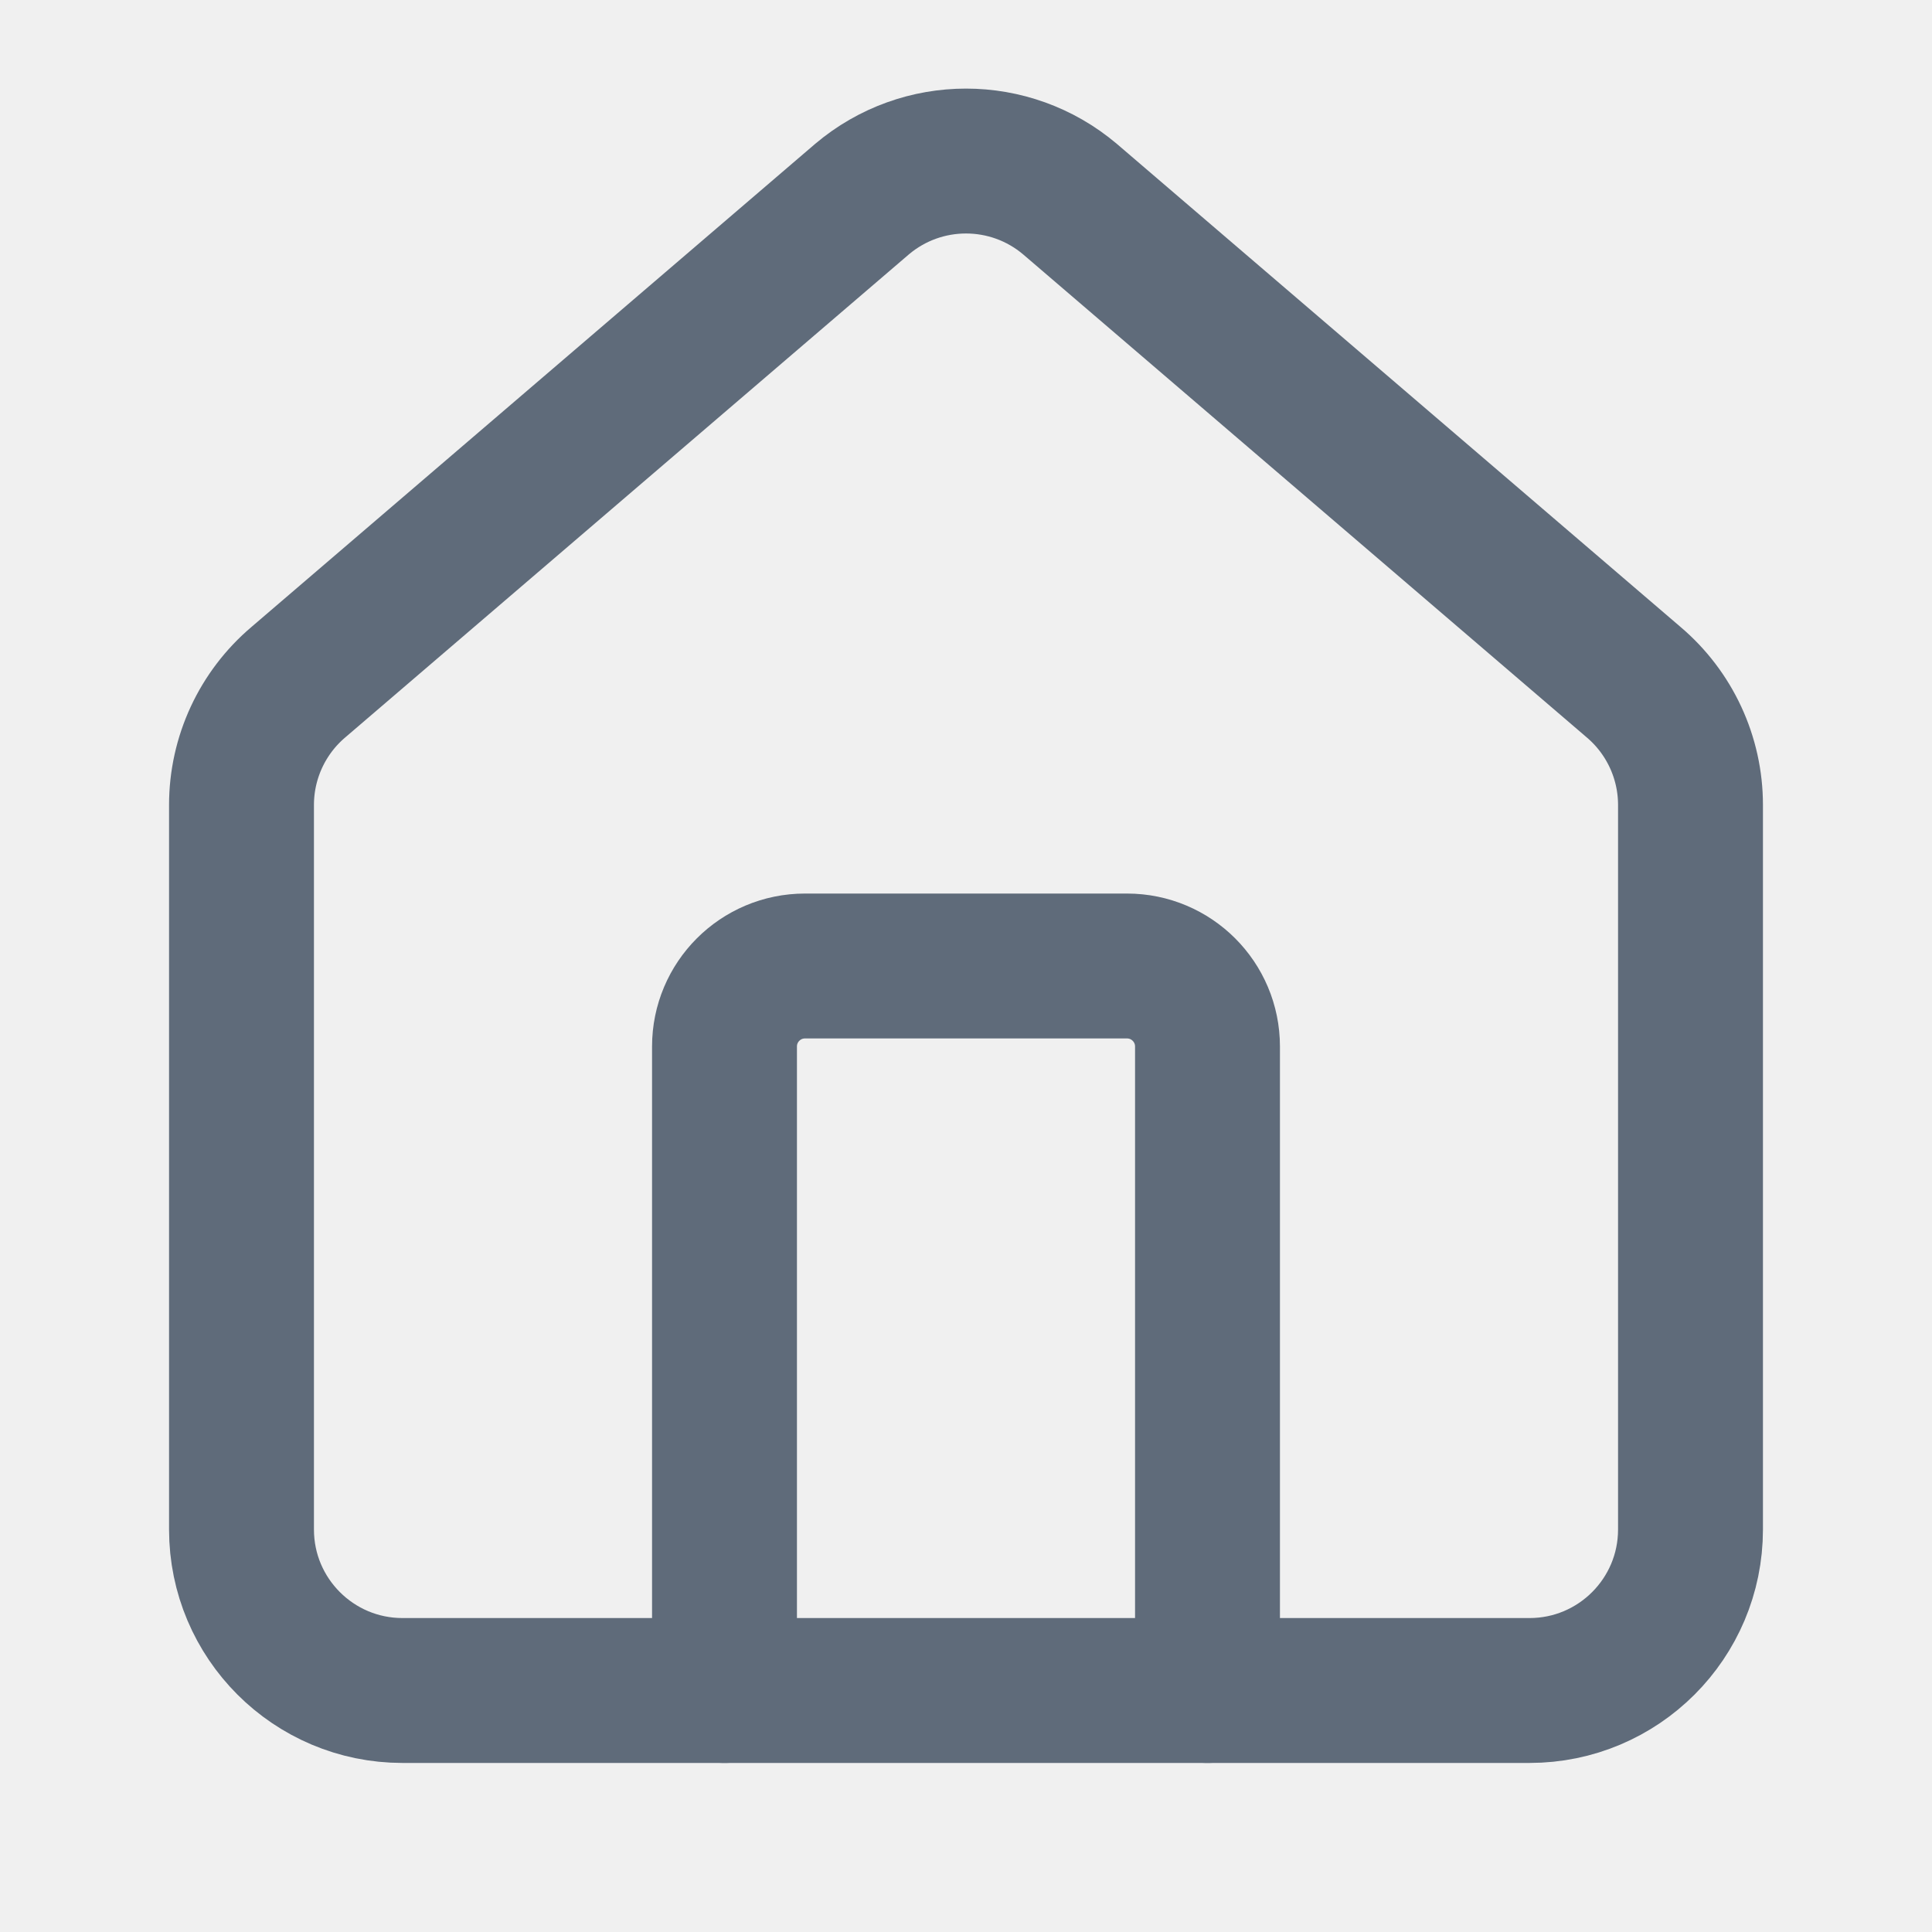
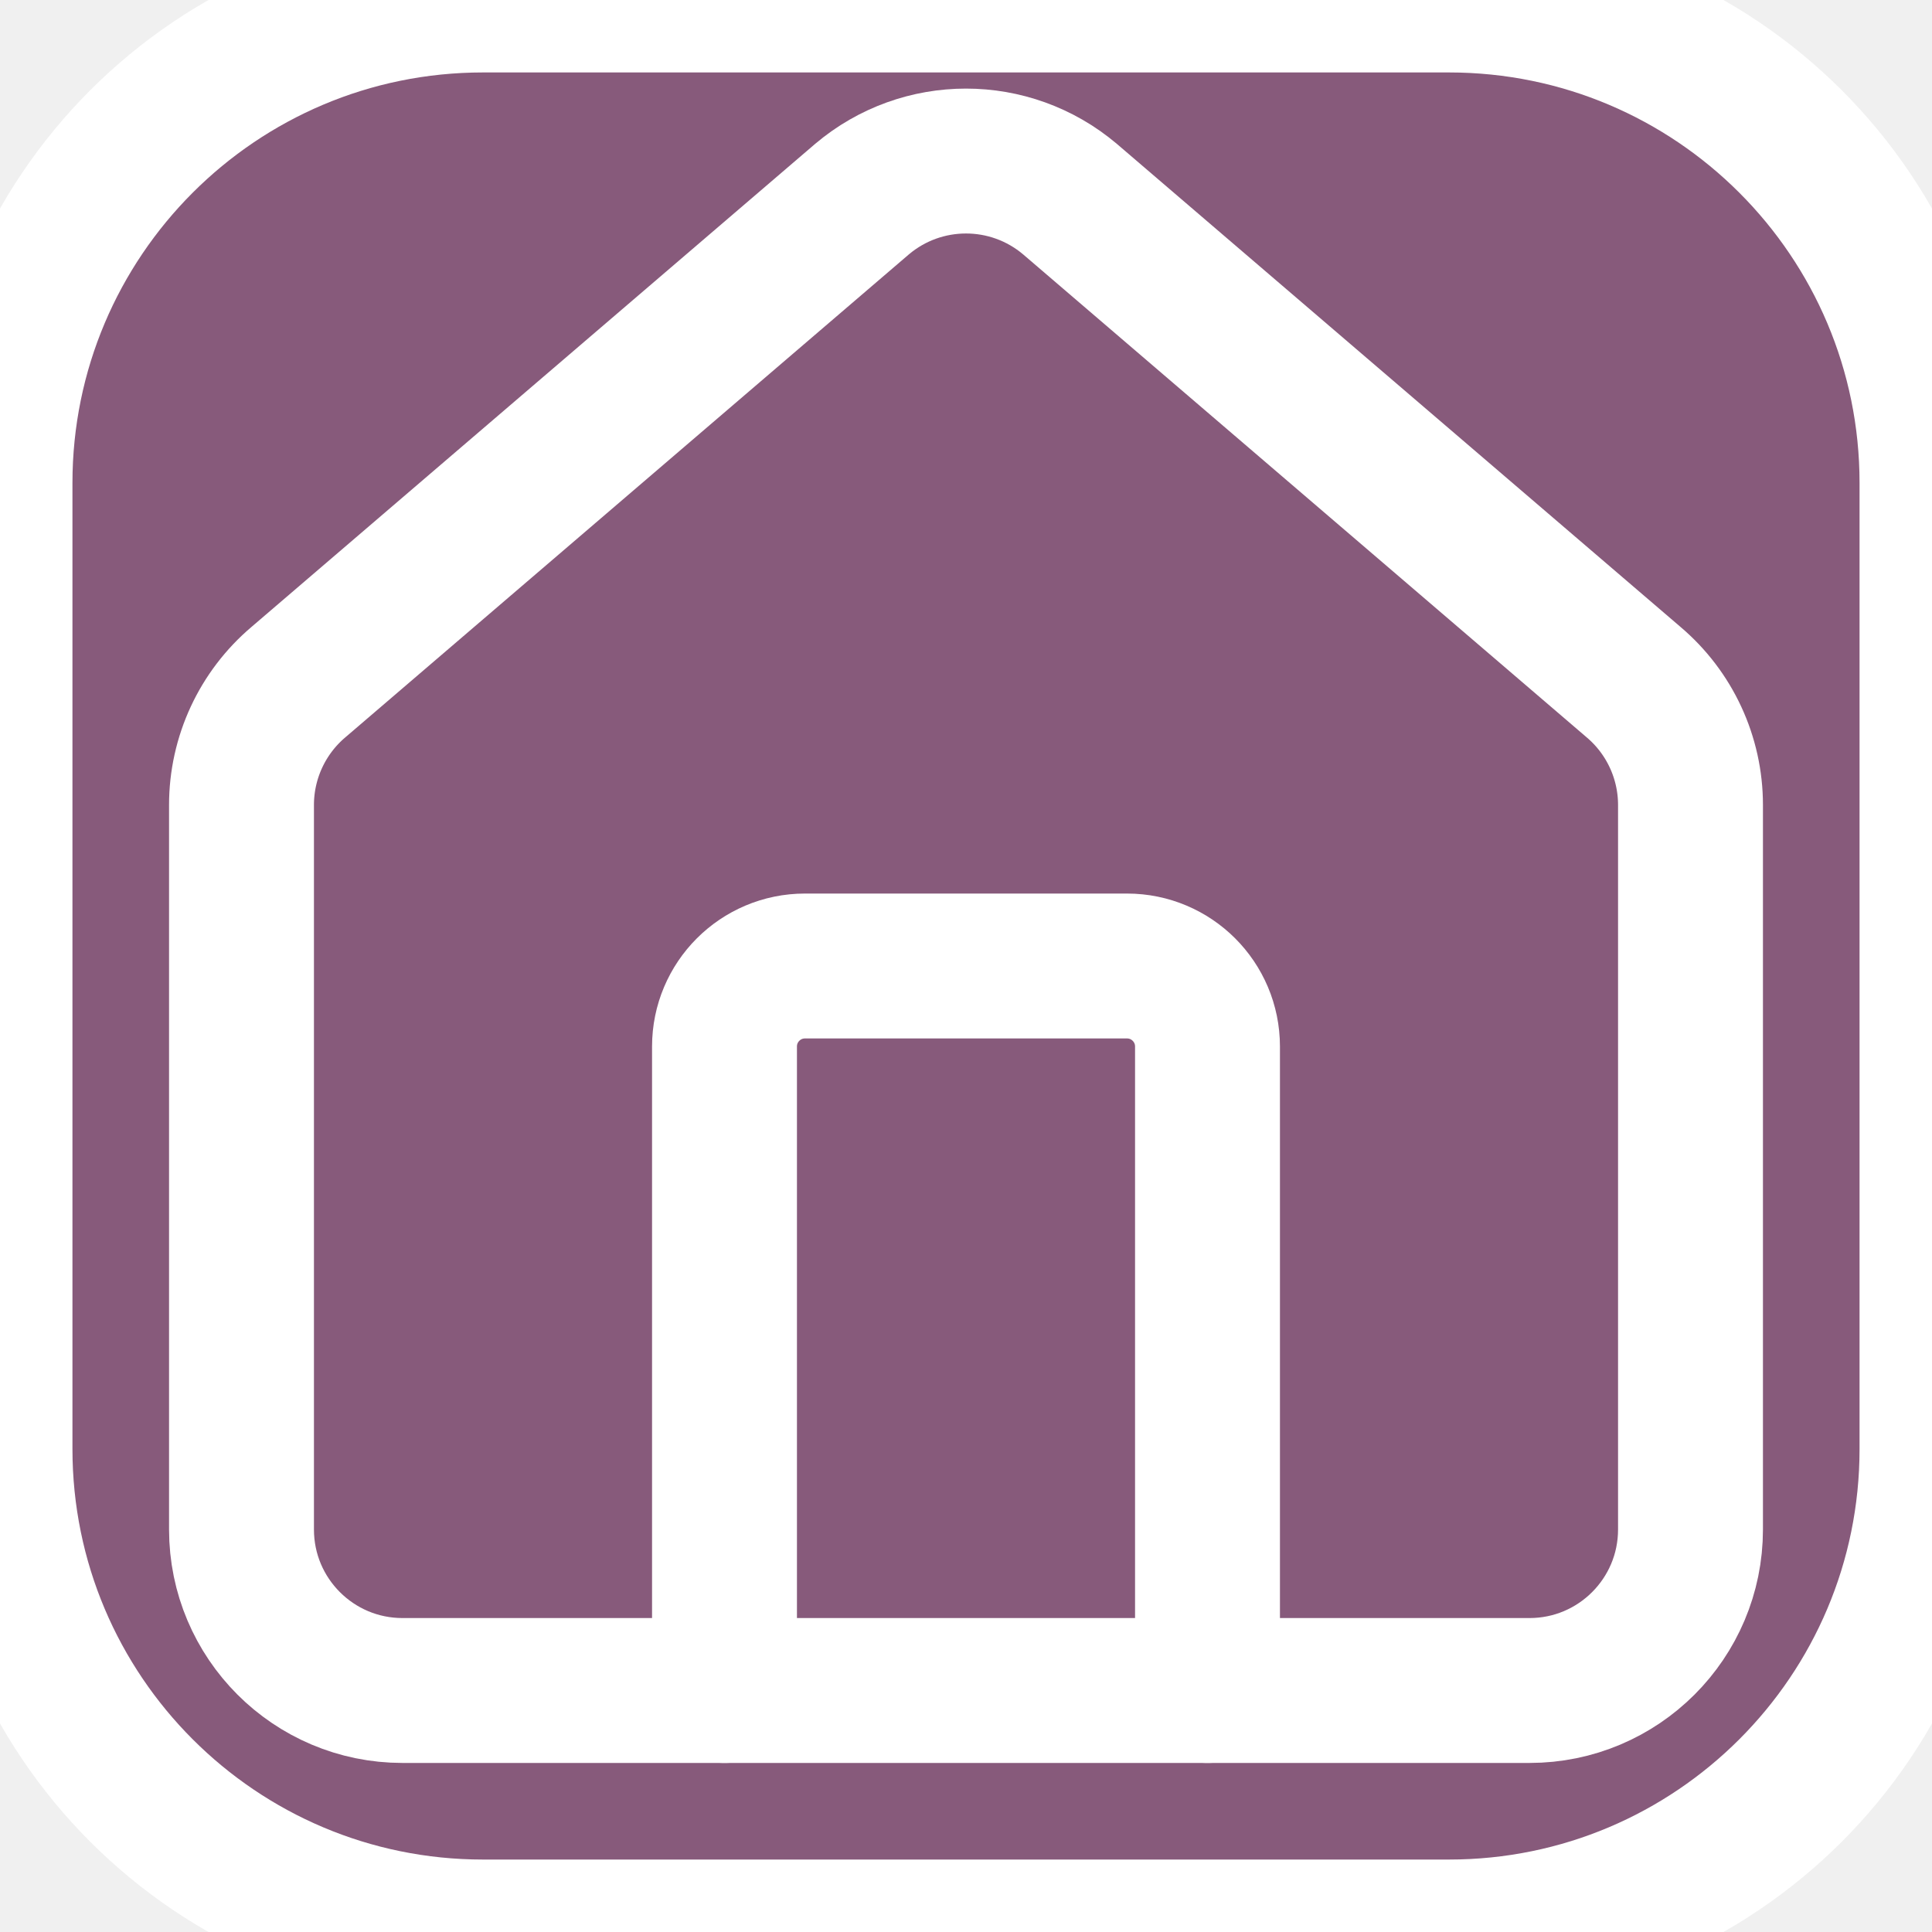
- <svg xmlns="http://www.w3.org/2000/svg" class="lucide lucide-house" width="24" height="24" viewBox="0 0 24 24" fill="none" stroke="#5f6b7a" stroke-width="1.8" stroke-linecap="round" stroke-linejoin="round">
+ <svg xmlns="http://www.w3.org/2000/svg" class="lucide lucide-house" width="24" height="24" viewBox="0 0 24 24" fill="none" stroke="#ffffff" stroke-width="1.8" stroke-linecap="round" stroke-linejoin="round">
+   <rect width="24" height="24" rx="6" fill="#875A7B" />
  <path d="M15 21v-8a1 1 0 0 0-1-1h-4a1 1 0 0 0-1 1v8" />
  <path d="M3 10a2 2 0 0 1 .709-1.528l7-5.999a2 2 0 0 1 2.582 0l7 5.999A2 2 0 0 1 21 10v9a2 2 0 0 1-2 2H5a2 2 0 0 1-2-2z" />
</svg>
